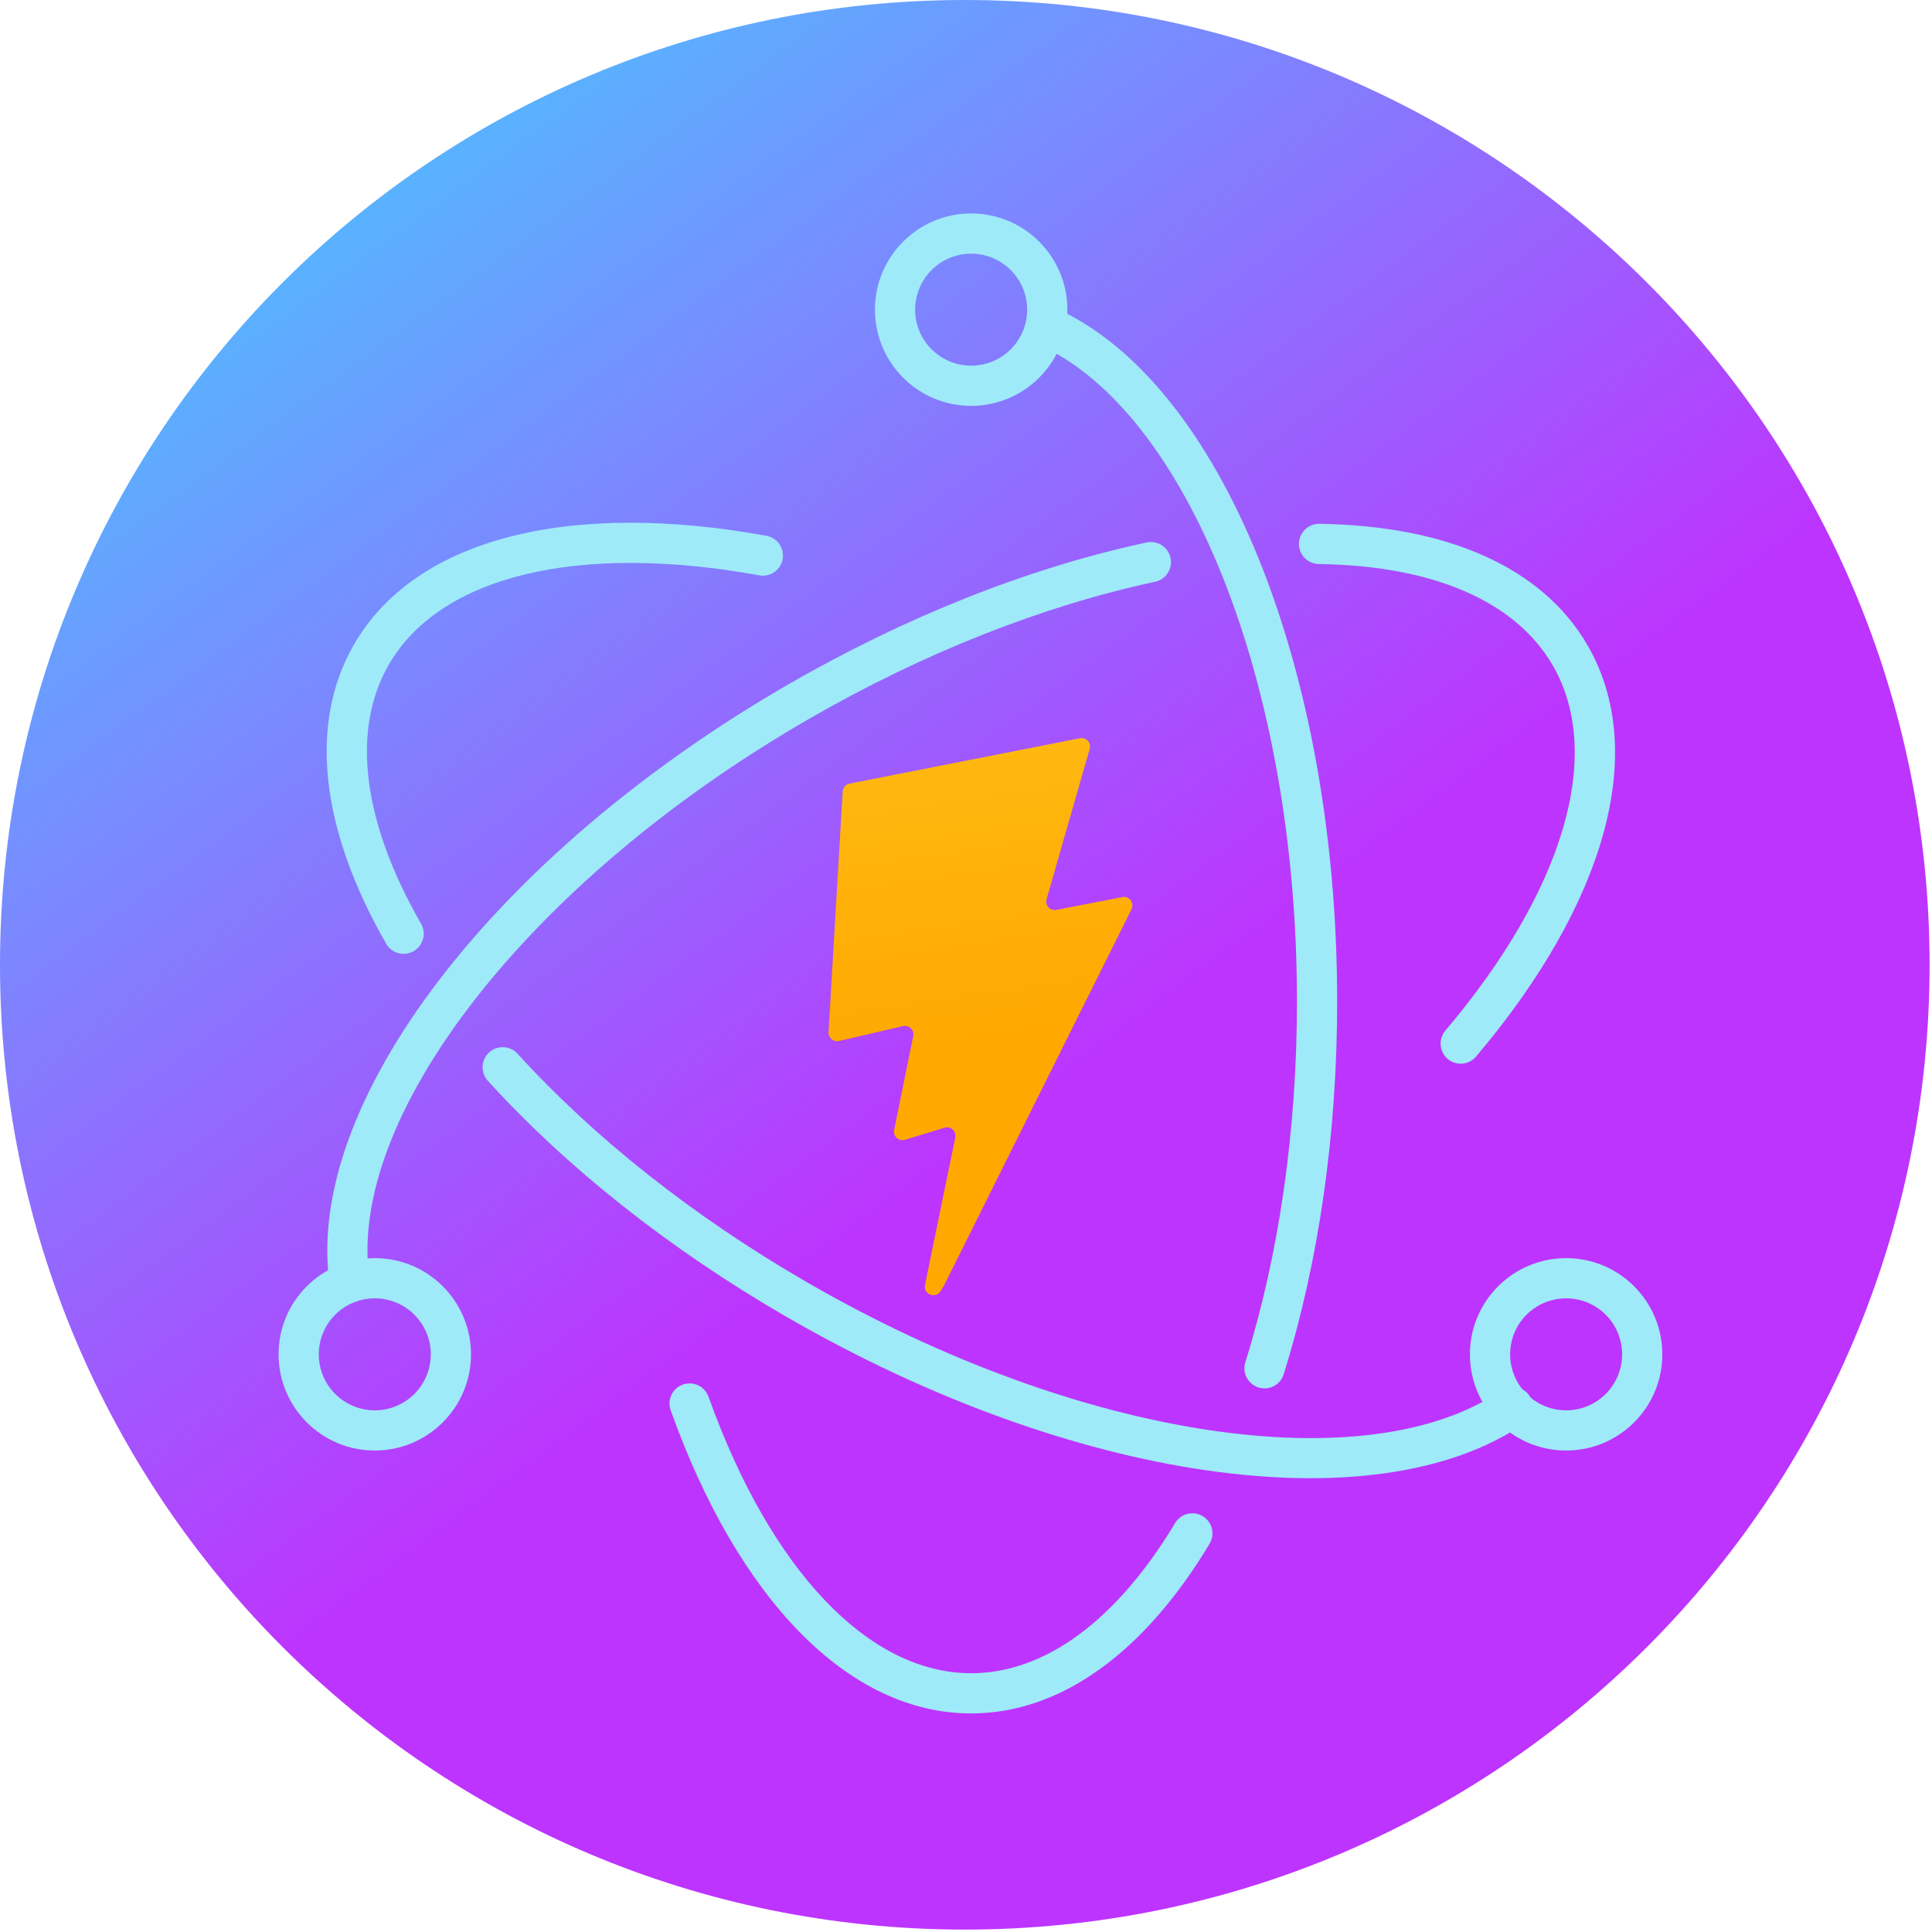
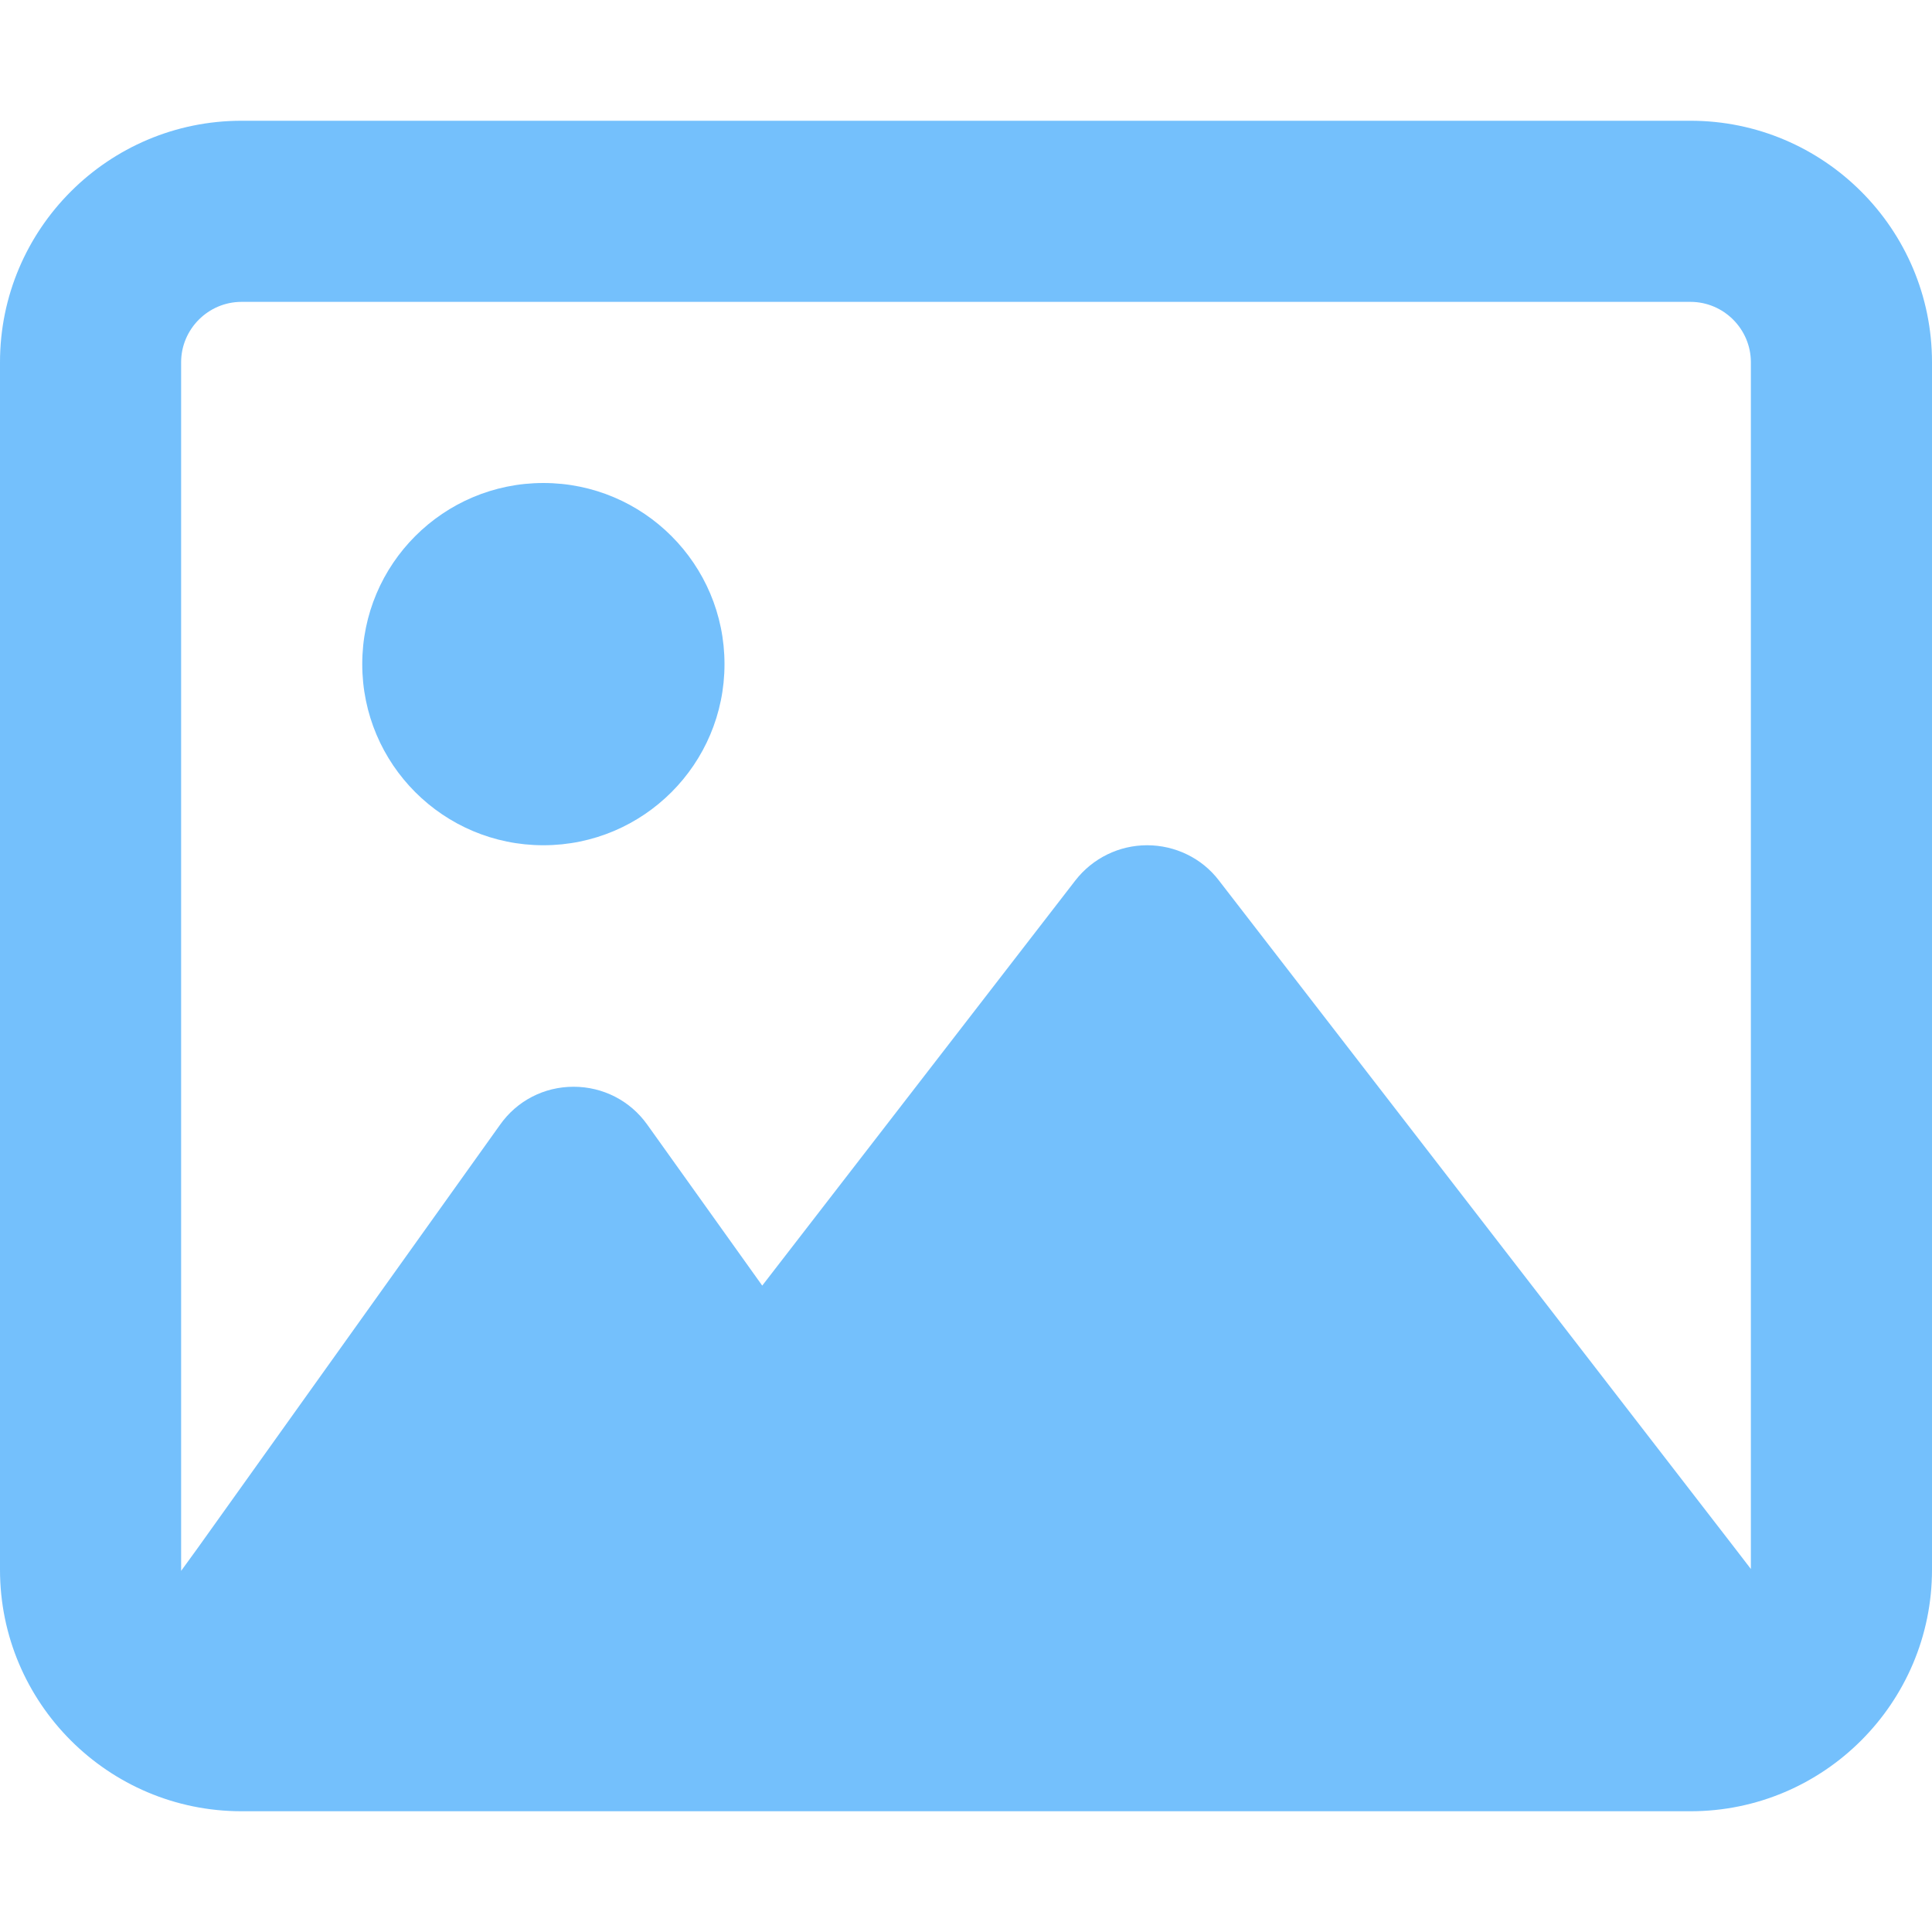
- <svg xmlns="http://www.w3.org/2000/svg" width="534" height="534" viewBox="0 0 534 534" fill="none">
-   <path d="M266.667 533.333C413.943 533.333 533.333 413.943 533.333 266.667C533.333 119.391 413.943 0 266.667 0C119.391 0 0 119.391 0 266.667C0 413.943 119.391 533.333 266.667 533.333Z" fill="url(#paint0_linear)" />
-   <path d="M408.012 291.99C443.487 250.081 455.873 207.931 438.835 178.423C426.3 156.708 399.798 145.244 364.575 144.785C363.115 144.788 361.715 145.364 360.677 146.39C359.639 147.417 359.046 148.81 359.027 150.27C359.008 151.729 359.565 153.138 360.576 154.191C361.587 155.243 362.972 155.856 364.431 155.896C396.108 156.308 418.942 166.185 429.215 183.979C443.365 208.49 432.319 246.077 399.531 284.81C399.05 285.366 398.684 286.011 398.454 286.709C398.224 287.408 398.135 288.144 398.192 288.877C398.249 289.61 398.45 290.324 398.785 290.978C399.12 291.632 399.581 292.214 400.142 292.689C400.703 293.163 401.352 293.522 402.053 293.744C402.753 293.966 403.491 294.047 404.223 293.982C404.955 293.917 405.667 293.708 406.317 293.366C406.968 293.023 407.544 292.556 408.012 291.99ZM316.844 149.958C284.769 156.831 250.627 170.269 217.84 189.198C136.71 236.037 83.787 305.106 91.137 355.187C91.235 355.916 91.477 356.618 91.849 357.253C92.22 357.888 92.713 358.442 93.301 358.885C93.888 359.327 94.557 359.649 95.27 359.831C95.982 360.013 96.724 360.051 97.451 359.944C98.179 359.837 98.878 359.587 99.508 359.208C100.138 358.829 100.687 358.329 101.122 357.736C101.558 357.144 101.871 356.47 102.044 355.756C102.217 355.041 102.247 354.299 102.131 353.573C95.604 309.106 145.771 243.637 223.396 198.821C255.202 180.456 288.26 167.446 319.171 160.823C319.894 160.68 320.582 160.395 321.194 159.984C321.806 159.573 322.33 159.044 322.736 158.429C323.142 157.813 323.421 157.123 323.557 156.398C323.693 155.673 323.684 154.929 323.529 154.208C323.375 153.487 323.078 152.804 322.657 152.199C322.236 151.593 321.699 151.078 321.077 150.682C320.455 150.287 319.76 150.019 319.033 149.895C318.306 149.771 317.562 149.792 316.844 149.958V149.958Z" fill="#9feaf9" />
-   <path d="M211.933 148.108C157.756 138.242 114.919 148.569 97.846 178.14C85.106 200.206 88.748 229.462 106.679 260.735C107.033 261.385 107.513 261.957 108.092 262.419C108.67 262.88 109.334 263.221 110.046 263.423C110.758 263.624 111.503 263.681 112.237 263.59C112.971 263.5 113.68 263.264 114.322 262.896C114.963 262.528 115.525 262.035 115.974 261.447C116.423 260.859 116.75 260.188 116.936 259.472C117.121 258.755 117.162 258.01 117.056 257.277C116.95 256.545 116.698 255.842 116.317 255.208C100.167 227.037 97.023 201.79 107.469 183.696C121.652 159.131 159.86 149.919 209.942 159.04C211.381 159.279 212.856 158.943 214.05 158.104C215.243 157.265 216.059 155.99 216.32 154.555C216.582 153.119 216.268 151.639 215.448 150.433C214.627 149.227 213.364 148.392 211.933 148.108Z" fill="#9feaf9" />
-   <path d="M298.488 204.045L234.806 216.594C233.76 216.8 232.985 217.692 232.922 218.763L229.004 285.297C228.912 286.864 230.343 288.081 231.864 287.728L249.594 283.613C251.253 283.228 252.752 284.698 252.411 286.375L247.143 312.315C246.789 314.061 248.419 315.554 250.114 315.036L261.065 311.69C262.762 311.172 264.394 312.669 264.035 314.416L255.664 355.162C255.14 357.711 258.511 359.101 259.917 356.916L260.856 355.456L312.747 251.312C313.616 249.569 312.117 247.58 310.213 247.95L291.963 251.492C290.248 251.824 288.789 250.218 289.273 248.531L301.184 207.005C301.669 205.315 300.205 203.707 298.488 204.045Z" fill="url(#paint1_linear)" />
-   <path d="M217.677 364.14C185.219 345.402 156.758 322.821 134.852 298.748C134.358 298.209 133.975 297.577 133.725 296.89C133.475 296.202 133.363 295.472 133.396 294.742C133.429 294.011 133.606 293.294 133.917 292.632C134.228 291.97 134.666 291.375 135.207 290.883C135.748 290.391 136.381 290.01 137.07 289.763C137.758 289.516 138.489 289.407 139.219 289.443C139.95 289.479 140.666 289.658 141.327 289.972C141.988 290.285 142.581 290.726 143.071 291.269C164.185 314.473 191.746 336.34 223.233 354.519C298.527 397.99 378.002 409.51 414.906 384.348C415.508 383.922 416.189 383.619 416.91 383.459C417.63 383.299 418.375 383.284 419.101 383.414C419.827 383.545 420.52 383.819 421.139 384.22C421.758 384.622 422.291 385.142 422.707 385.752C423.123 386.362 423.413 387.048 423.56 387.771C423.708 388.494 423.71 389.239 423.567 389.963C423.424 390.686 423.137 391.374 422.725 391.986C422.313 392.598 421.783 393.122 421.167 393.527C379.933 421.642 296.267 409.515 217.677 364.14Z" fill="#9feaf9" />
-   <path d="M185.408 389.906C203.958 441.698 234.302 473.587 268.423 473.587C293.308 473.587 316.331 456.623 334.285 426.758C334.674 426.133 334.934 425.436 335.051 424.709C335.168 423.982 335.139 423.239 334.967 422.523C334.794 421.807 334.481 421.133 334.045 420.539C333.609 419.945 333.06 419.444 332.428 419.065C331.797 418.685 331.097 418.435 330.368 418.329C329.639 418.222 328.897 418.262 328.184 418.445C327.47 418.628 326.8 418.951 326.213 419.396C325.626 419.84 325.133 420.397 324.762 421.033C308.627 447.873 288.808 462.475 268.423 462.475C240.079 462.475 213.015 434.033 195.871 386.162C195.636 385.461 195.264 384.814 194.776 384.259C194.288 383.704 193.694 383.252 193.029 382.929C192.364 382.606 191.641 382.419 190.903 382.379C190.165 382.339 189.426 382.447 188.73 382.696C188.034 382.945 187.395 383.331 186.85 383.83C186.304 384.329 185.864 384.932 185.555 385.604C185.246 386.275 185.074 387.001 185.049 387.74C185.024 388.479 185.147 389.215 185.41 389.906H185.408ZM354.829 379.775C364.433 349.092 369.59 313.696 369.59 276.81C369.59 184.771 337.375 105.429 291.492 85.056C290.151 84.495 288.644 84.481 287.294 85.017C285.943 85.554 284.857 86.598 284.267 87.927C283.677 89.255 283.631 90.761 284.139 92.123C284.647 93.484 285.668 94.593 286.983 95.21C327.906 113.383 358.477 188.681 358.477 276.81C358.477 312.596 353.483 346.873 344.227 376.456C343.997 377.156 343.908 377.894 343.966 378.628C344.024 379.362 344.227 380.077 344.564 380.732C344.901 381.387 345.364 381.968 345.928 382.442C346.491 382.917 347.143 383.274 347.846 383.494C348.549 383.714 349.288 383.792 350.021 383.724C350.754 383.655 351.467 383.442 352.117 383.096C352.767 382.75 353.341 382.278 353.807 381.708C354.273 381.138 354.621 380.481 354.831 379.775H354.829ZM459.462 374.333C459.462 359.648 447.558 347.744 432.873 347.744C418.187 347.744 406.283 359.648 406.283 374.333C406.283 389.019 418.187 400.923 432.873 400.923C447.558 400.923 459.462 389.019 459.462 374.333ZM448.352 374.333C448.352 376.366 447.952 378.379 447.174 380.257C446.396 382.135 445.256 383.841 443.818 385.279C442.381 386.716 440.674 387.856 438.796 388.634C436.918 389.412 434.906 389.812 432.873 389.812C430.84 389.812 428.827 389.412 426.949 388.634C425.071 387.856 423.365 386.716 421.927 385.279C420.49 383.841 419.35 382.135 418.572 380.257C417.794 378.379 417.394 376.366 417.394 374.333C417.394 370.228 419.025 366.291 421.927 363.388C424.83 360.485 428.768 358.854 432.873 358.854C436.978 358.854 440.915 360.485 443.818 363.388C446.721 366.291 448.352 370.228 448.352 374.333ZM103.59 400.923C118.277 400.923 130.181 389.019 130.181 374.333C130.181 359.648 118.275 347.744 103.59 347.744C88.906 347.744 77 359.648 77 374.333C77 389.019 88.906 400.923 103.59 400.923ZM103.59 389.812C99.484 389.812 95.547 388.182 92.644 385.279C89.741 382.376 88.11 378.439 88.11 374.333C88.11 370.228 89.741 366.291 92.644 363.388C95.547 360.485 99.484 358.854 103.59 358.854C107.695 358.854 111.632 360.485 114.535 363.388C117.438 366.291 119.069 370.228 119.069 374.333C119.069 378.439 117.438 382.376 114.535 385.279C111.632 388.182 107.695 389.812 103.59 389.812Z" fill="#9feaf9" />
-   <path d="M268.423 112.179C283.108 112.179 295.013 100.275 295.013 85.59C295.013 70.904 283.108 59 268.423 59C253.738 59 241.833 70.904 241.833 85.59C241.833 100.275 253.738 112.179 268.423 112.179ZM268.423 101.069C264.318 101.069 260.38 99.438 257.478 96.535C254.575 93.632 252.944 89.695 252.944 85.59C252.944 81.484 254.575 77.547 257.478 74.644C260.38 71.741 264.318 70.11 268.423 70.11C272.528 70.11 276.465 71.741 279.368 74.644C282.271 77.547 283.902 81.484 283.902 85.59C283.902 89.695 282.271 93.632 279.368 96.535C276.465 99.438 272.528 101.069 268.423 101.069Z" fill="#9feaf9" />
-   <defs>
-     <linearGradient id="paint0_linear" x1="6" y1="33" x2="235" y2="344" gradientUnits="userSpaceOnUse">
-       <stop stop-color="#41D1FF" />
-       <stop offset="1" stop-color="#BD34FE" />
-     </linearGradient>
-     <linearGradient id="paint1_linear" x1="194.651" y1="8.818" x2="236.076" y2="292.989" gradientUnits="userSpaceOnUse">
-       <stop stop-color="#FFEA83" />
-       <stop offset="0.083" stop-color="#FFDD35" />
-       <stop offset="1" stop-color="#FFA800" />
-     </linearGradient>
-   </defs>
+ <svg xmlns="http://www.w3.org/2000/svg" viewBox="0 0 512 512">
+   <path fill="#74C0FC" d="M448 80c8.8 0 16 7.2 16 16V415.8l-5-6.5-136-176c-4.5-5.9-11.6-9.3-19-9.3s-14.4 3.4-19 9.3L202 340.7l-30.5-42.7C167 291.7 159.8 288 152 288s-15 3.7-19.5 10.1l-80 112L48 416.3l0-.3V96c0-8.8 7.2-16 16-16H448zM64 32C28.7 32 0 60.7 0 96V416c0 35.3 28.7 64 64 64H448c35.3 0 64-28.7 64-64V96c0-35.3-28.7-64-64-64H64zm80 192a48 48 0 1 0 0-96 48 48 0 1 0 0 96z" />
</svg>
